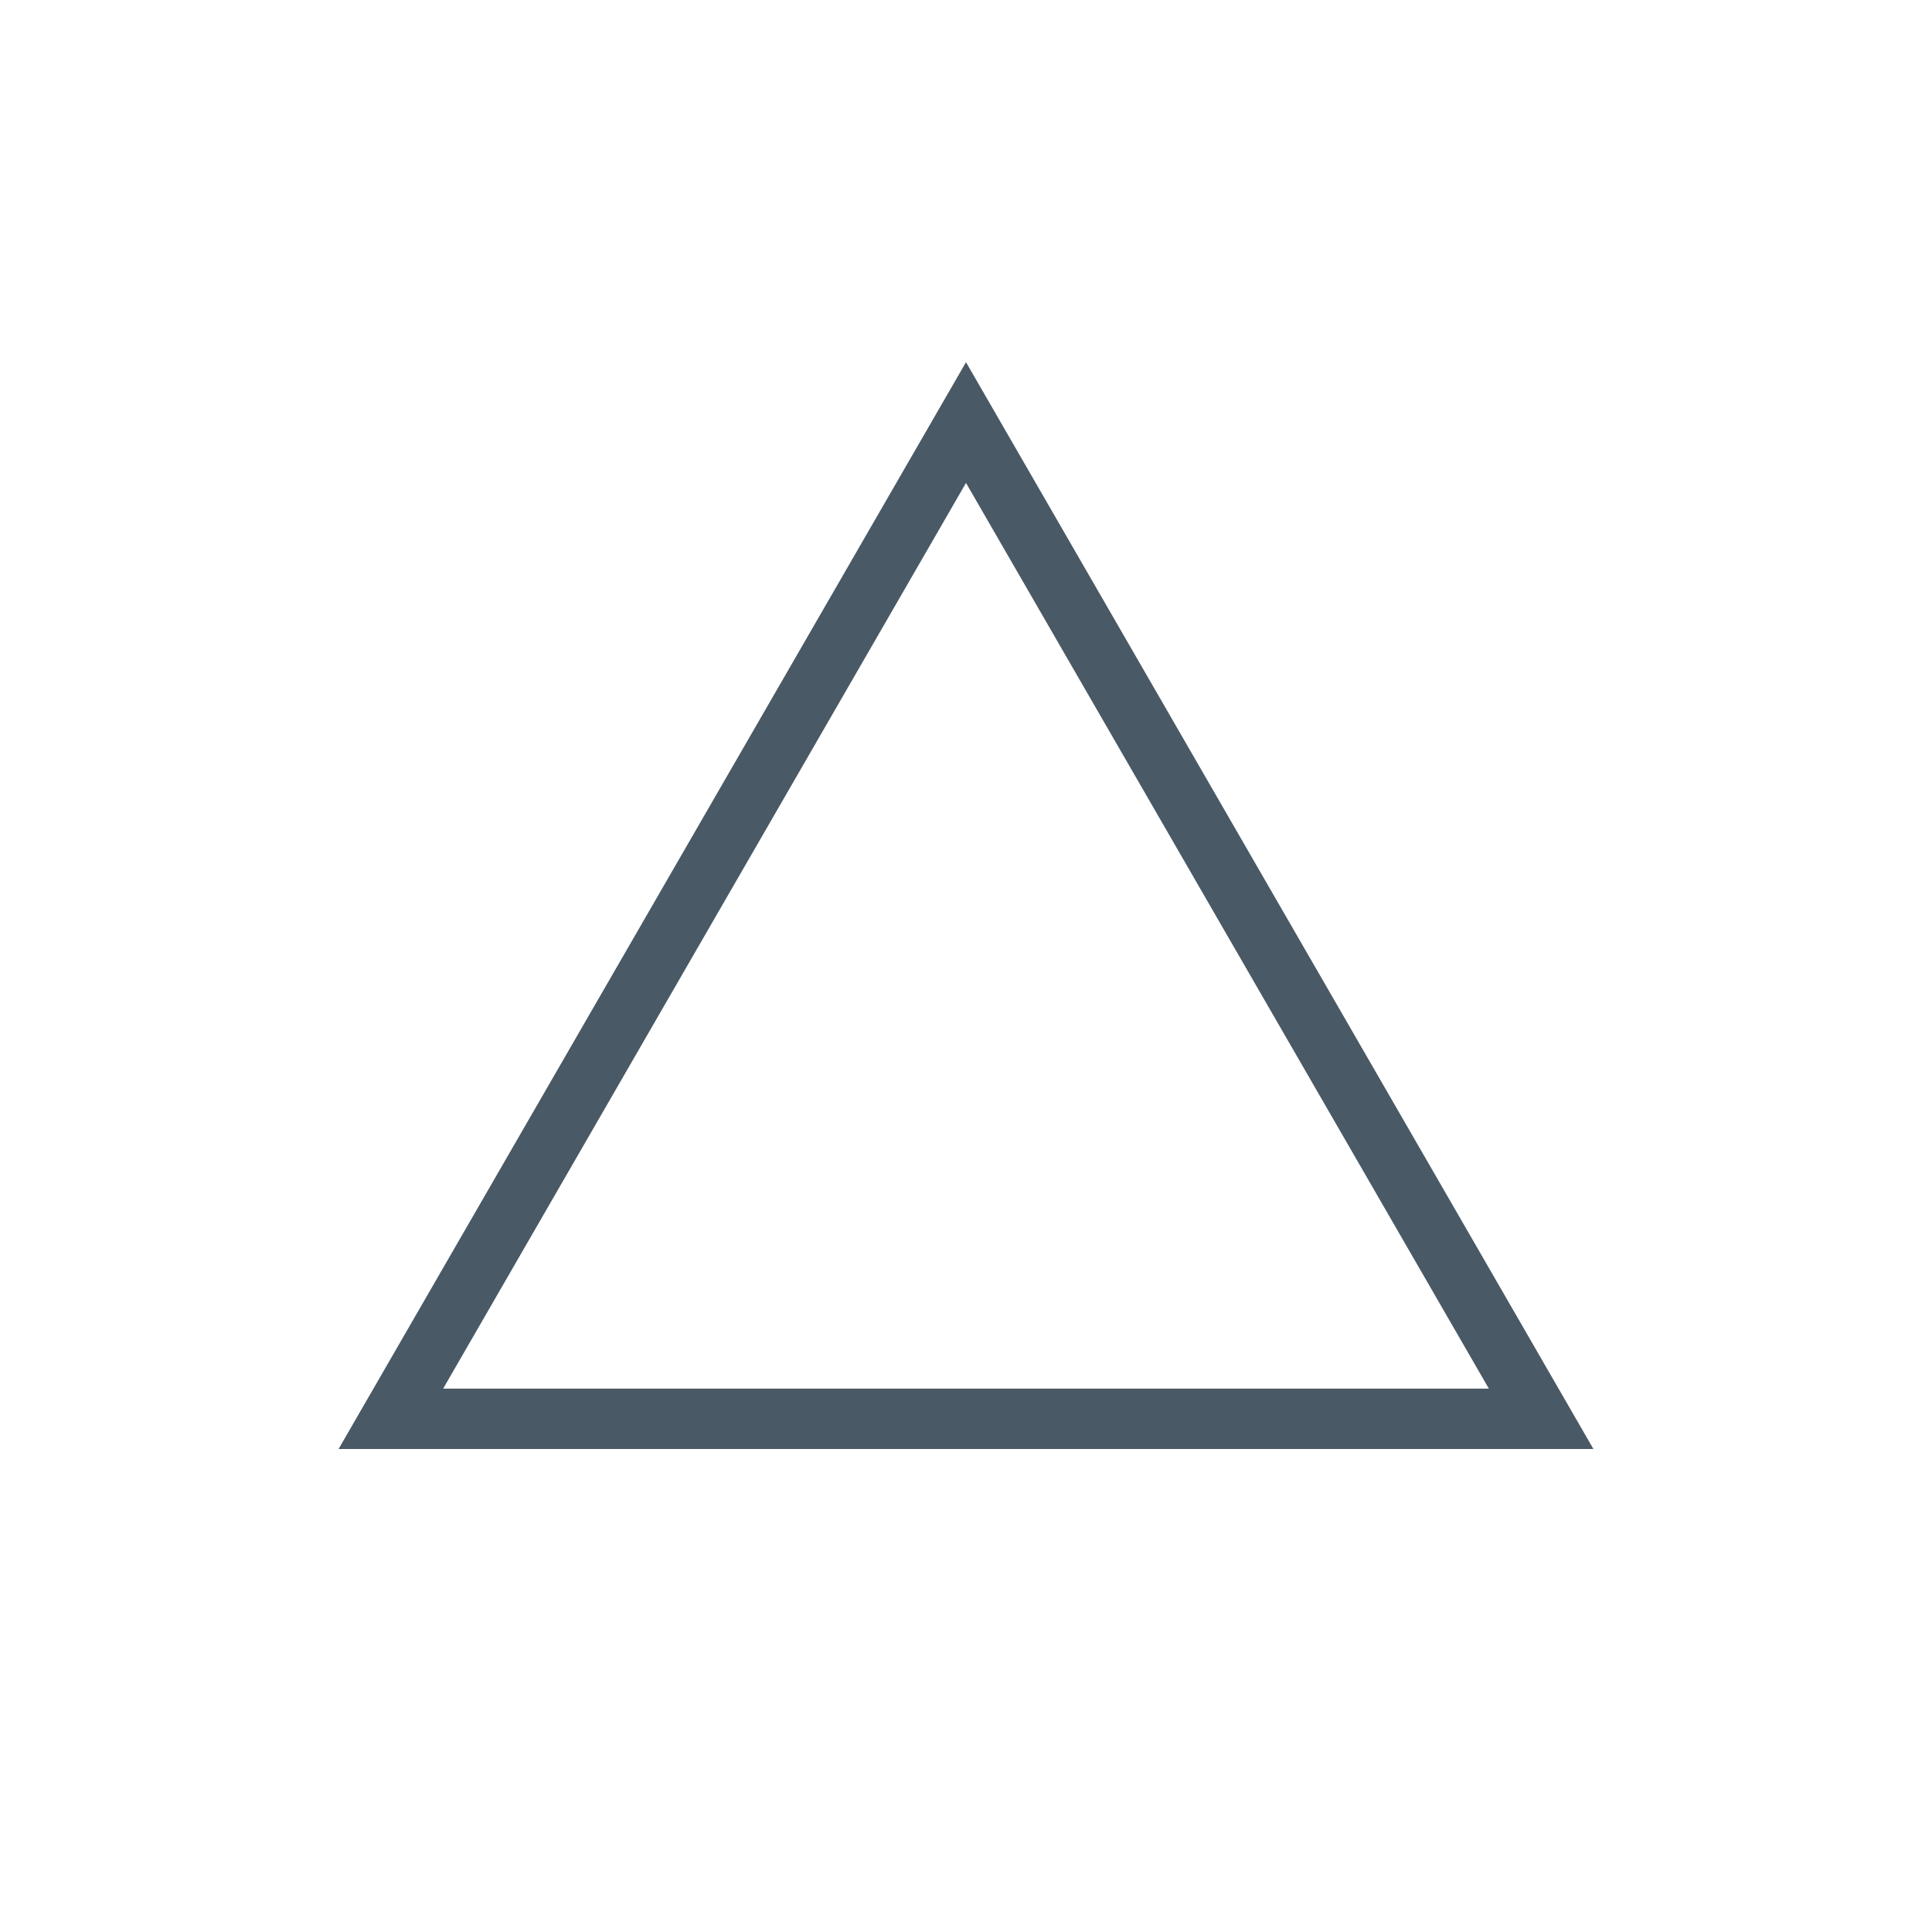
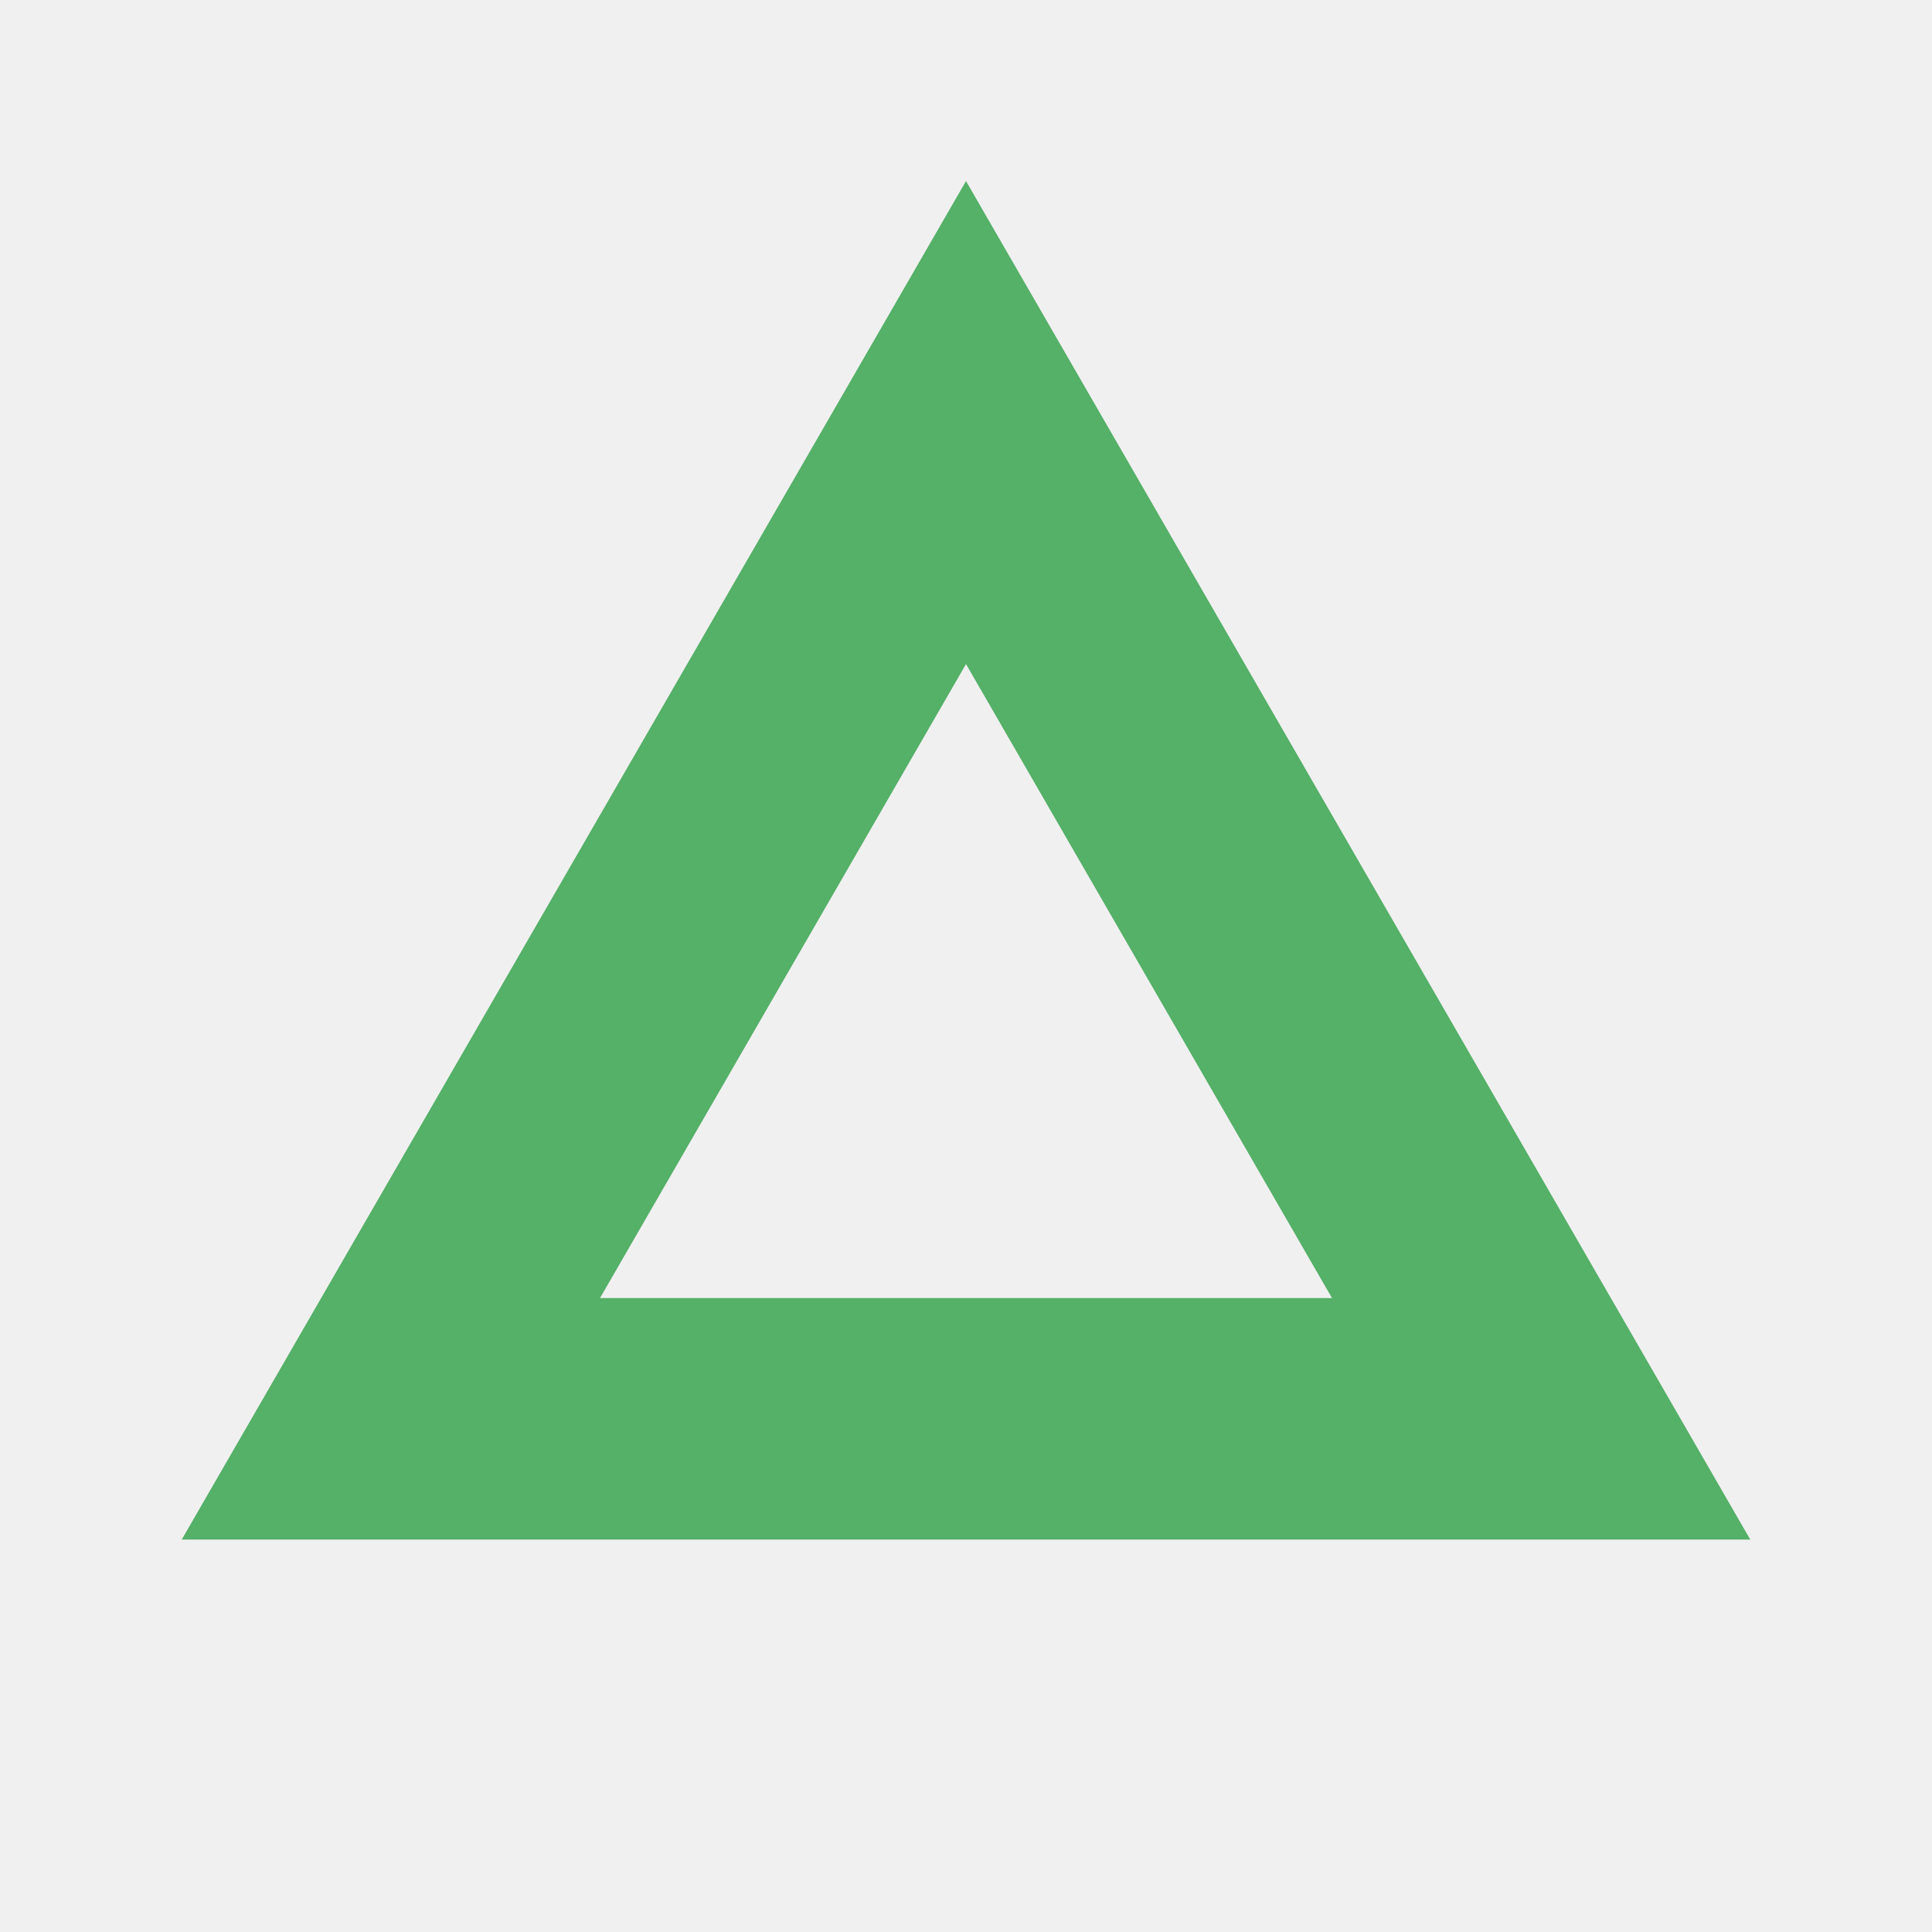
<svg xmlns="http://www.w3.org/2000/svg" width="32" height="32" viewBox="0 0 32 32" fill="none">
-   <rect width="32" height="32" fill="white" />
-   <path d="M25.526 23.5H6.474L16 6.999L25.526 23.5Z" fill="white" stroke="#495965" />
+   <rect width="32" height="32" />
+   <path d="M25.526 23.5H6.474L16 6.999L25.526 23.5Z" stroke="#55B068" stroke-width="4" />
</svg>
